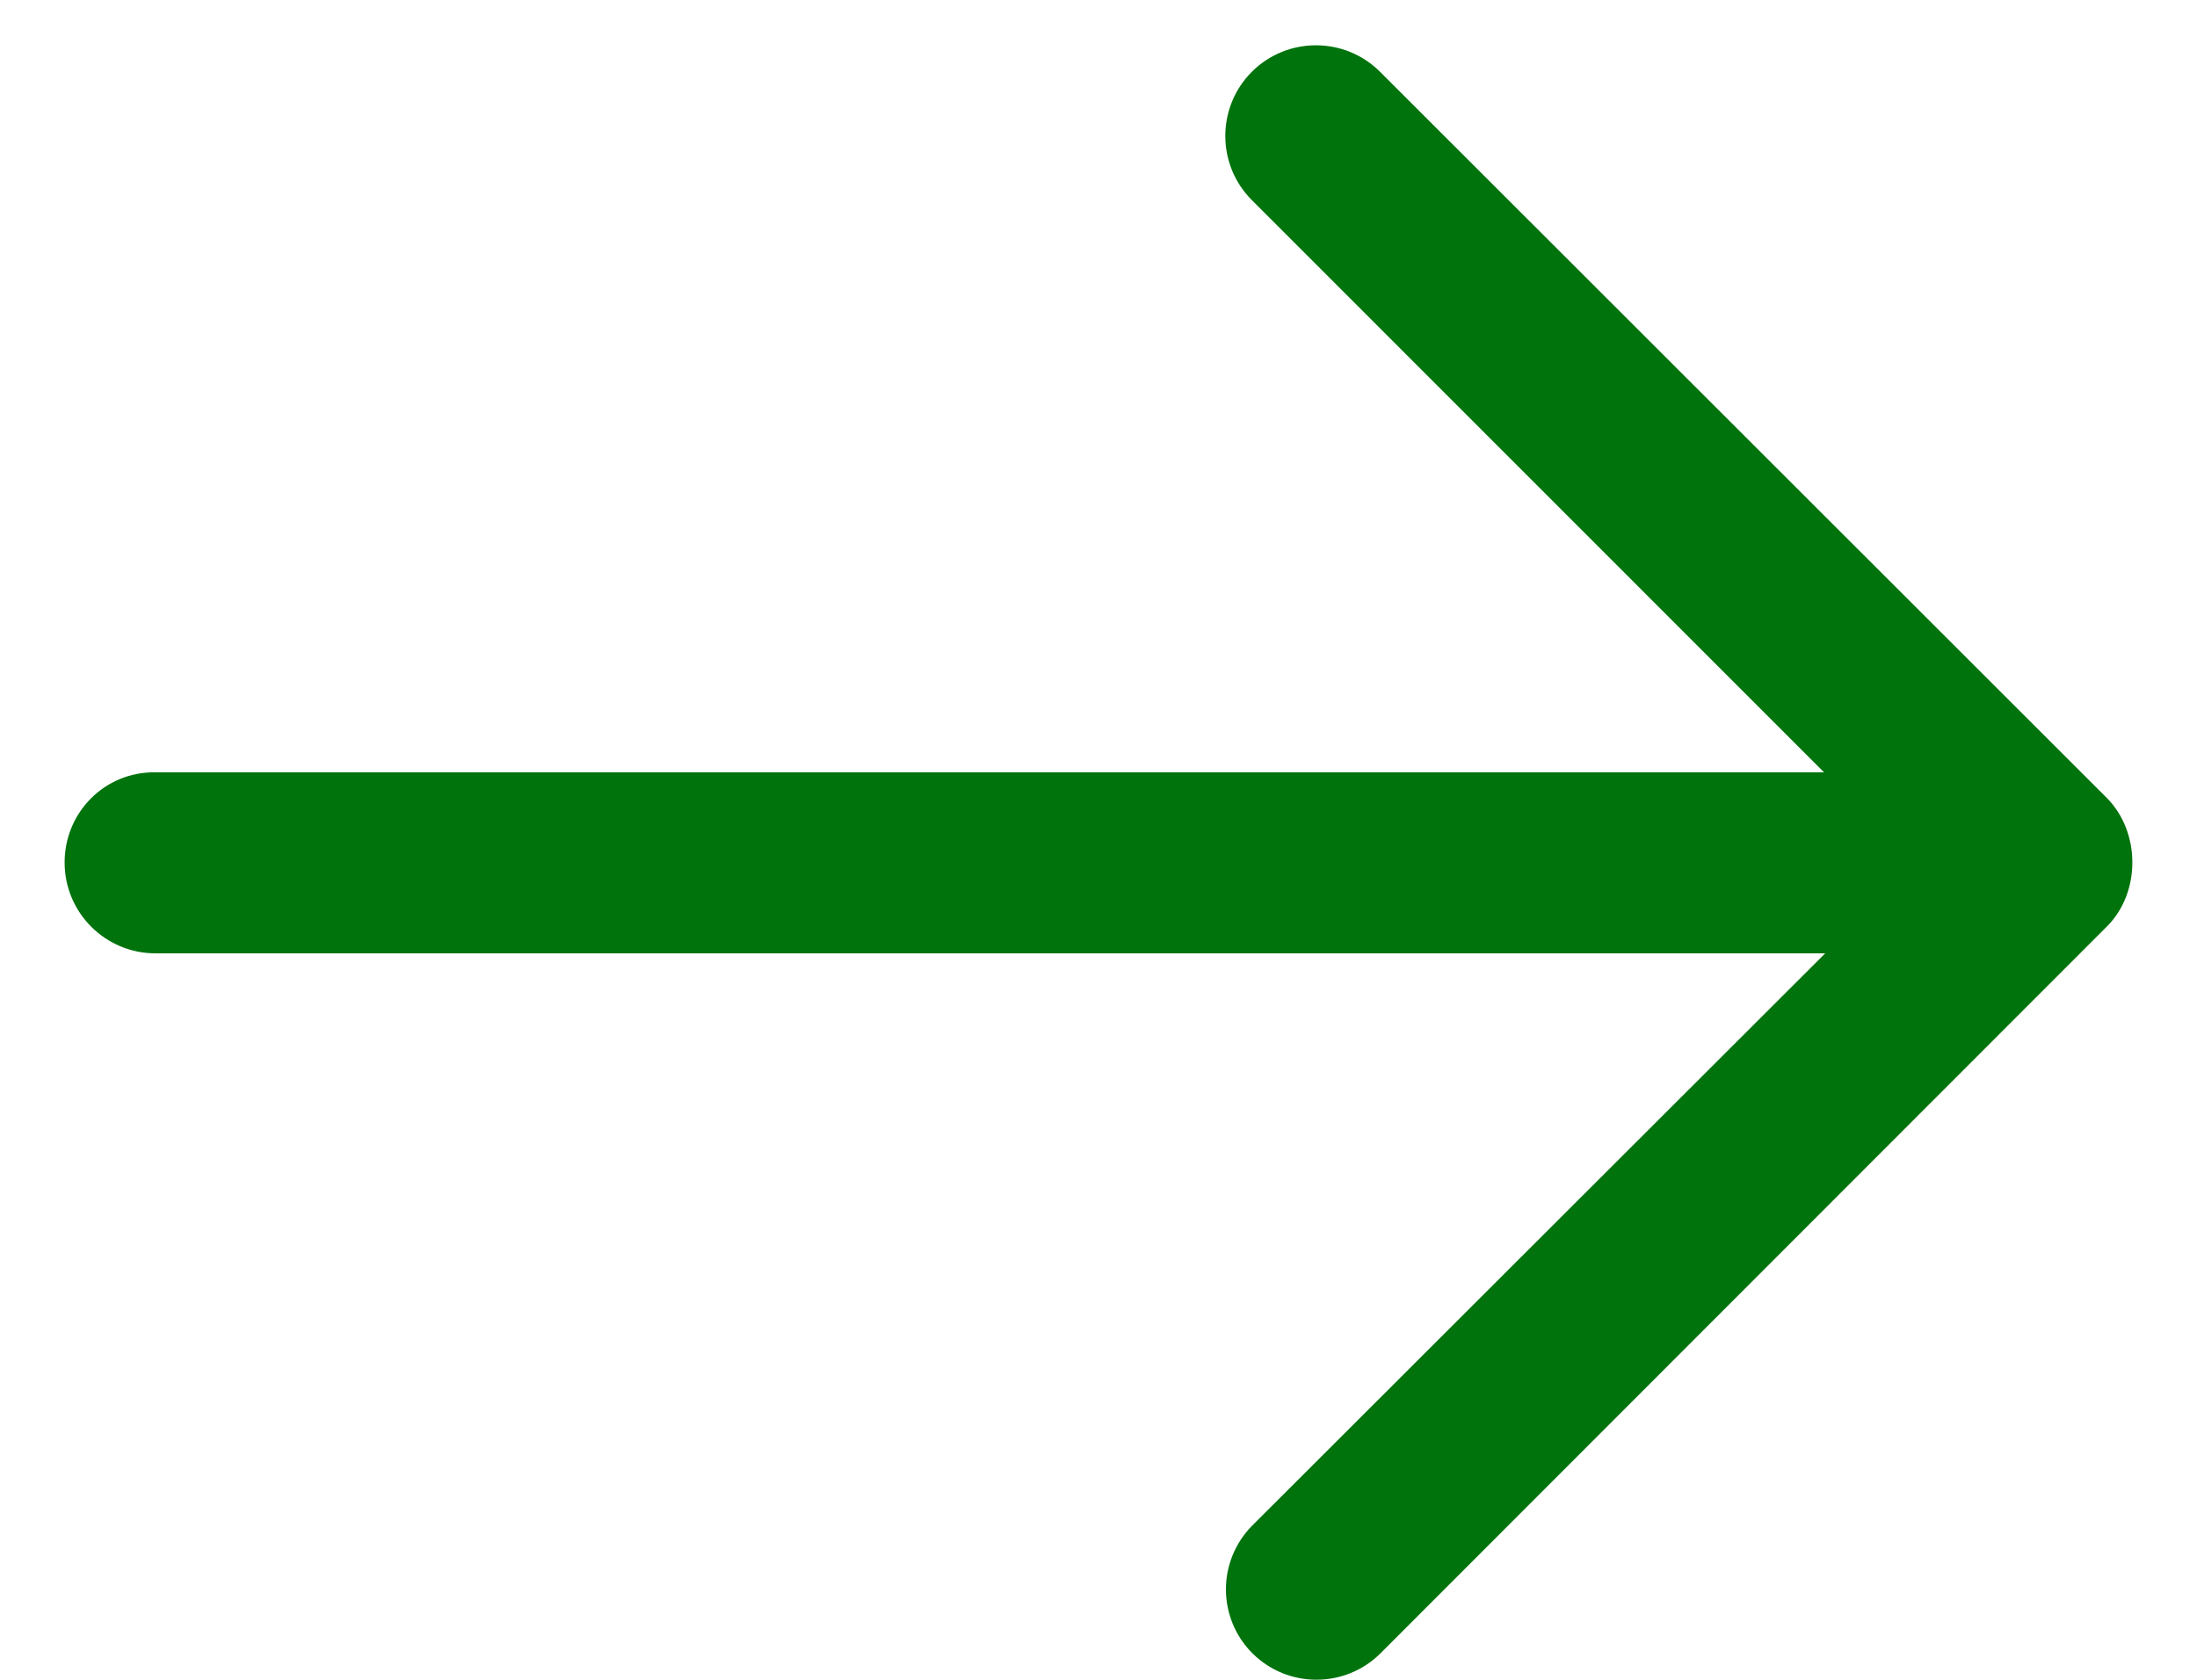
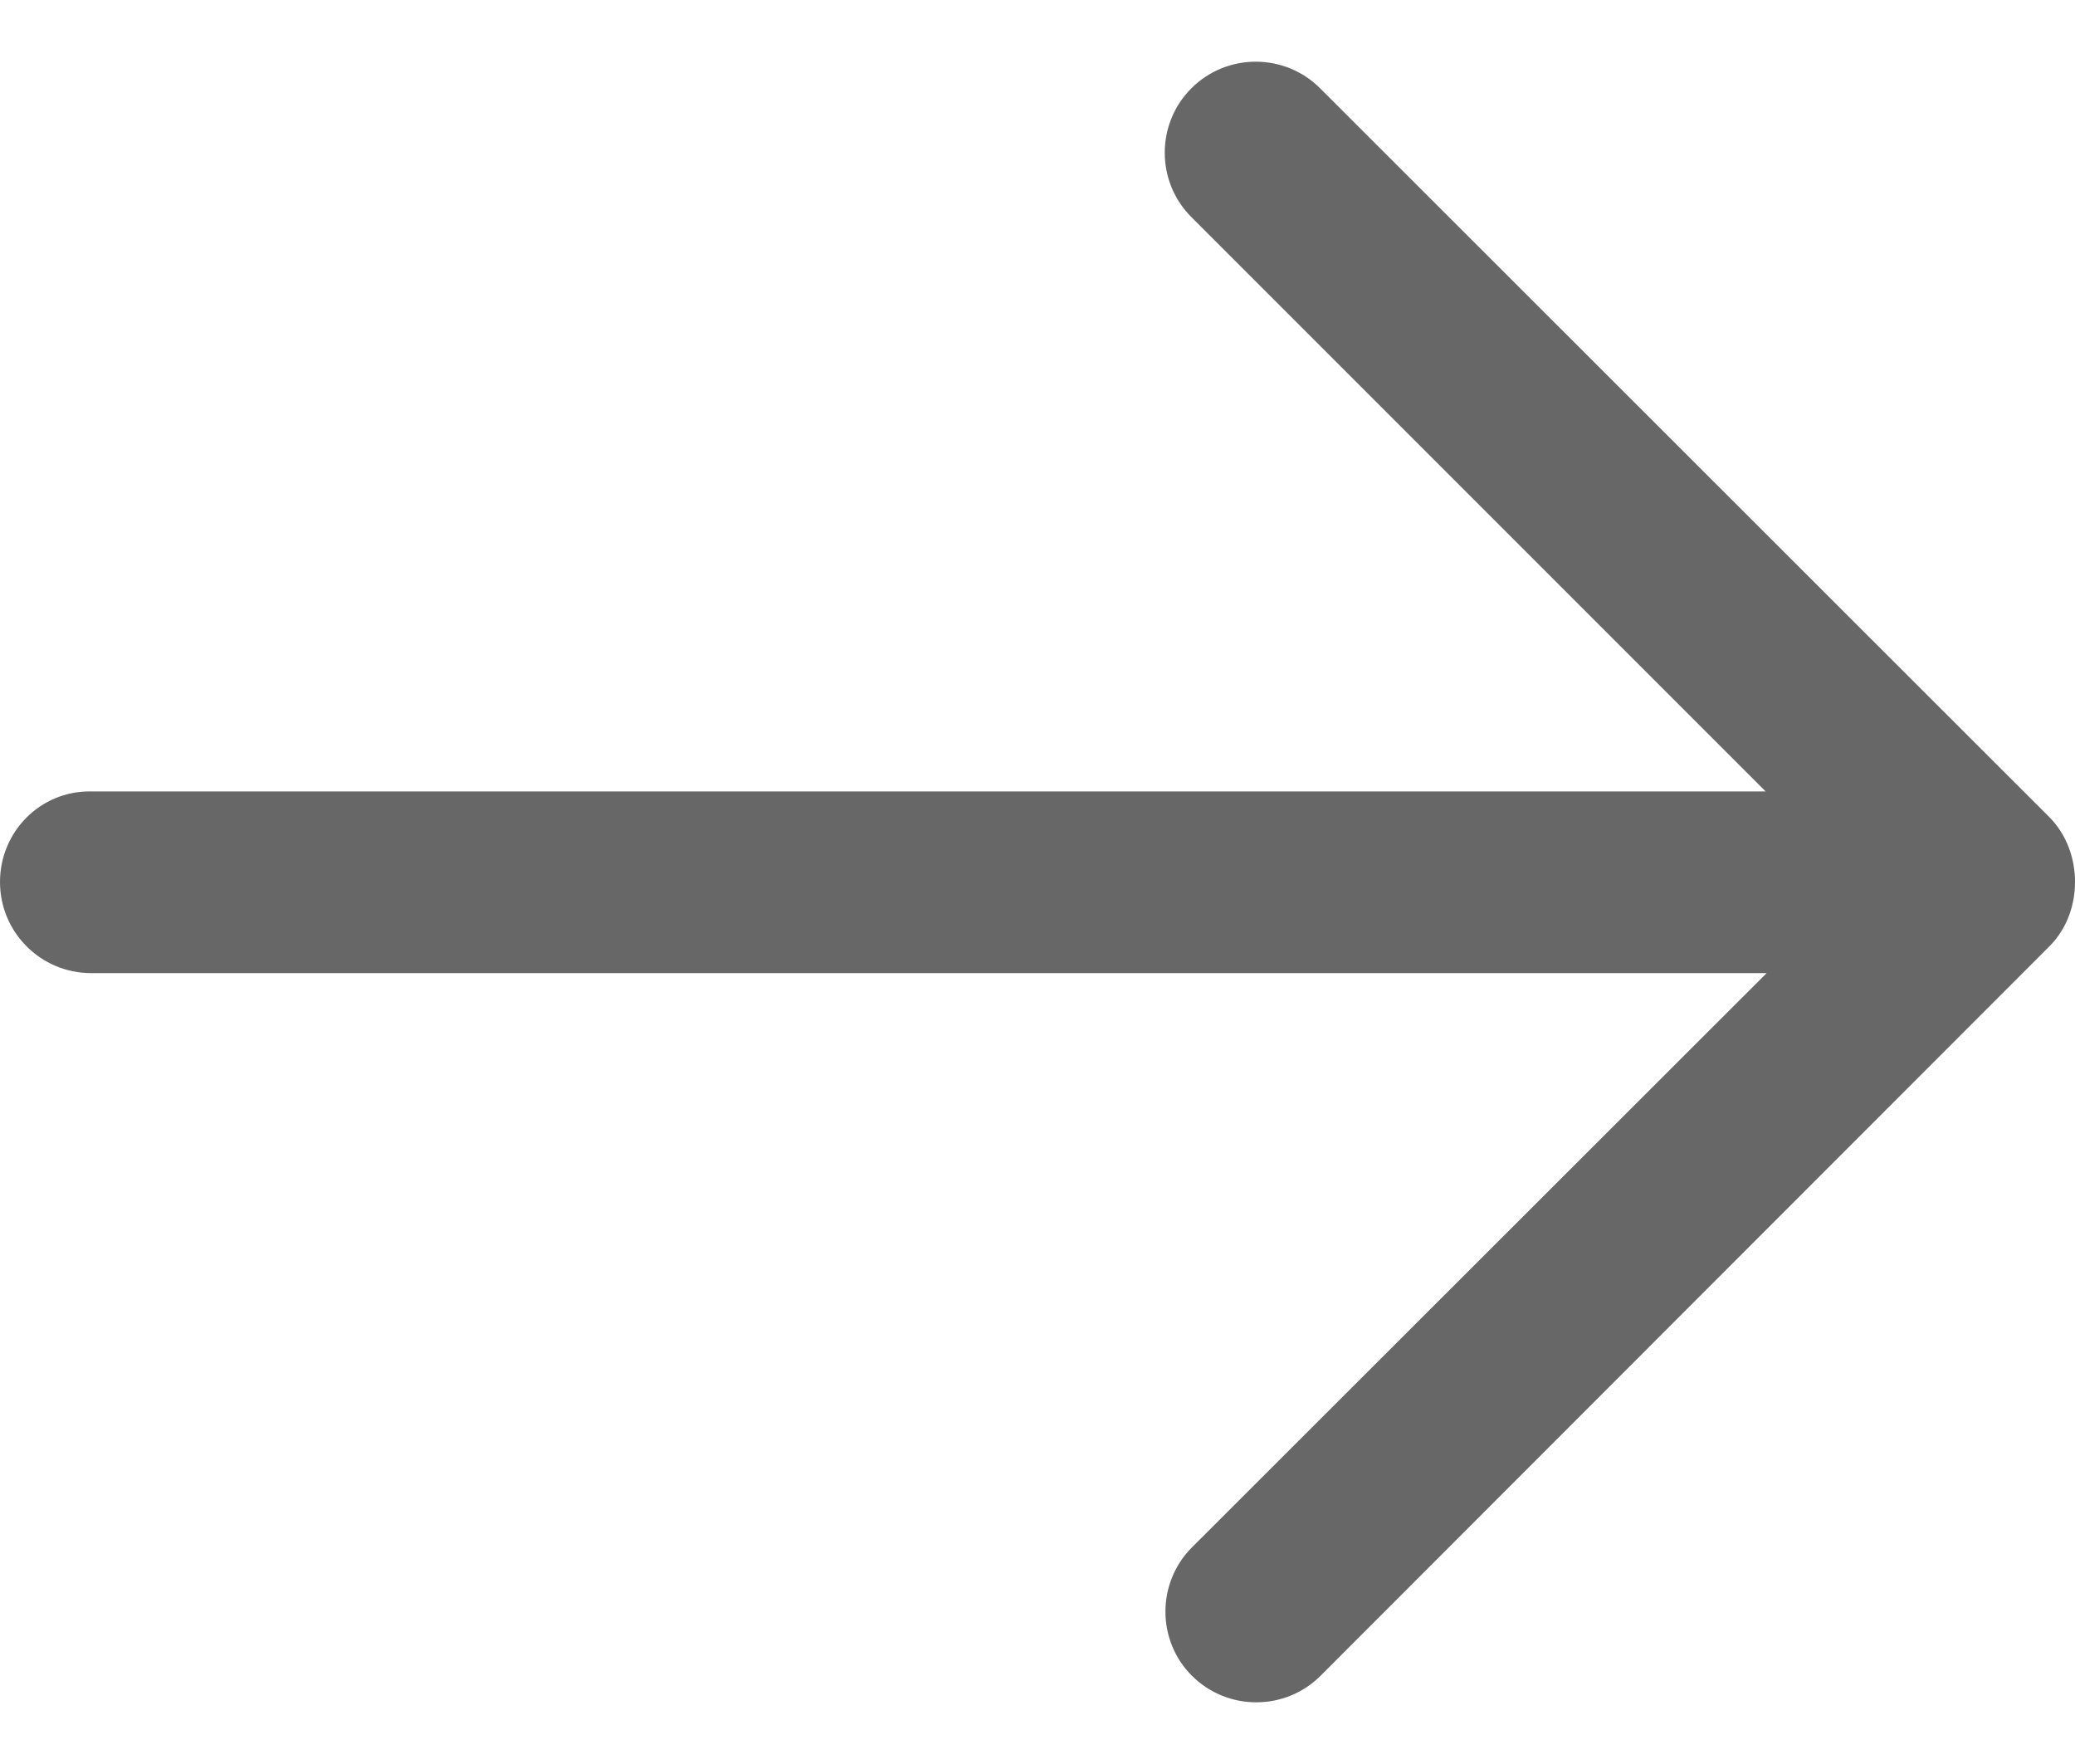
- <svg xmlns="http://www.w3.org/2000/svg" width="17" height="13" viewBox="0 0 17 13" fill="none">
+ <svg xmlns="http://www.w3.org/2000/svg" width="20" height="17" viewBox="0 0 20 17" fill="none">
  <g id="Header / Arrow Icon">
-     <path id="Vector" d="M0.5 6.675C0.5 7.063 0.815 7.378 1.203 7.378H14.123L9.69 11.806C9.556 11.941 9.486 12.12 9.486 12.3C9.486 12.48 9.556 12.66 9.69 12.794C9.964 13.068 10.409 13.068 10.683 12.794L16.304 7.169C16.565 6.908 16.565 6.442 16.304 6.177L10.679 0.556C10.405 0.282 9.96 0.282 9.686 0.556C9.413 0.83 9.413 1.275 9.686 1.548L14.114 5.977H1.199C0.81 5.973 0.5 6.287 0.5 6.675Z" fill="#00730C" />
+     <path id="Vector" d="M0 8.5C0 8.985 0.393 9.378 0.878 9.378H17.028L11.488 14.913C11.319 15.082 11.233 15.307 11.233 15.531C11.233 15.756 11.319 15.981 11.488 16.149C11.83 16.491 12.387 16.491 12.729 16.149L19.755 9.118C20.082 8.791 20.082 8.209 19.755 7.877L12.724 0.851C12.382 0.509 11.825 0.509 11.483 0.851C11.141 1.193 11.141 1.75 11.483 2.092L17.018 7.627H0.873C0.388 7.622 0 8.015 0 8.5Z" fill="#676767" />
  </g>
</svg>
